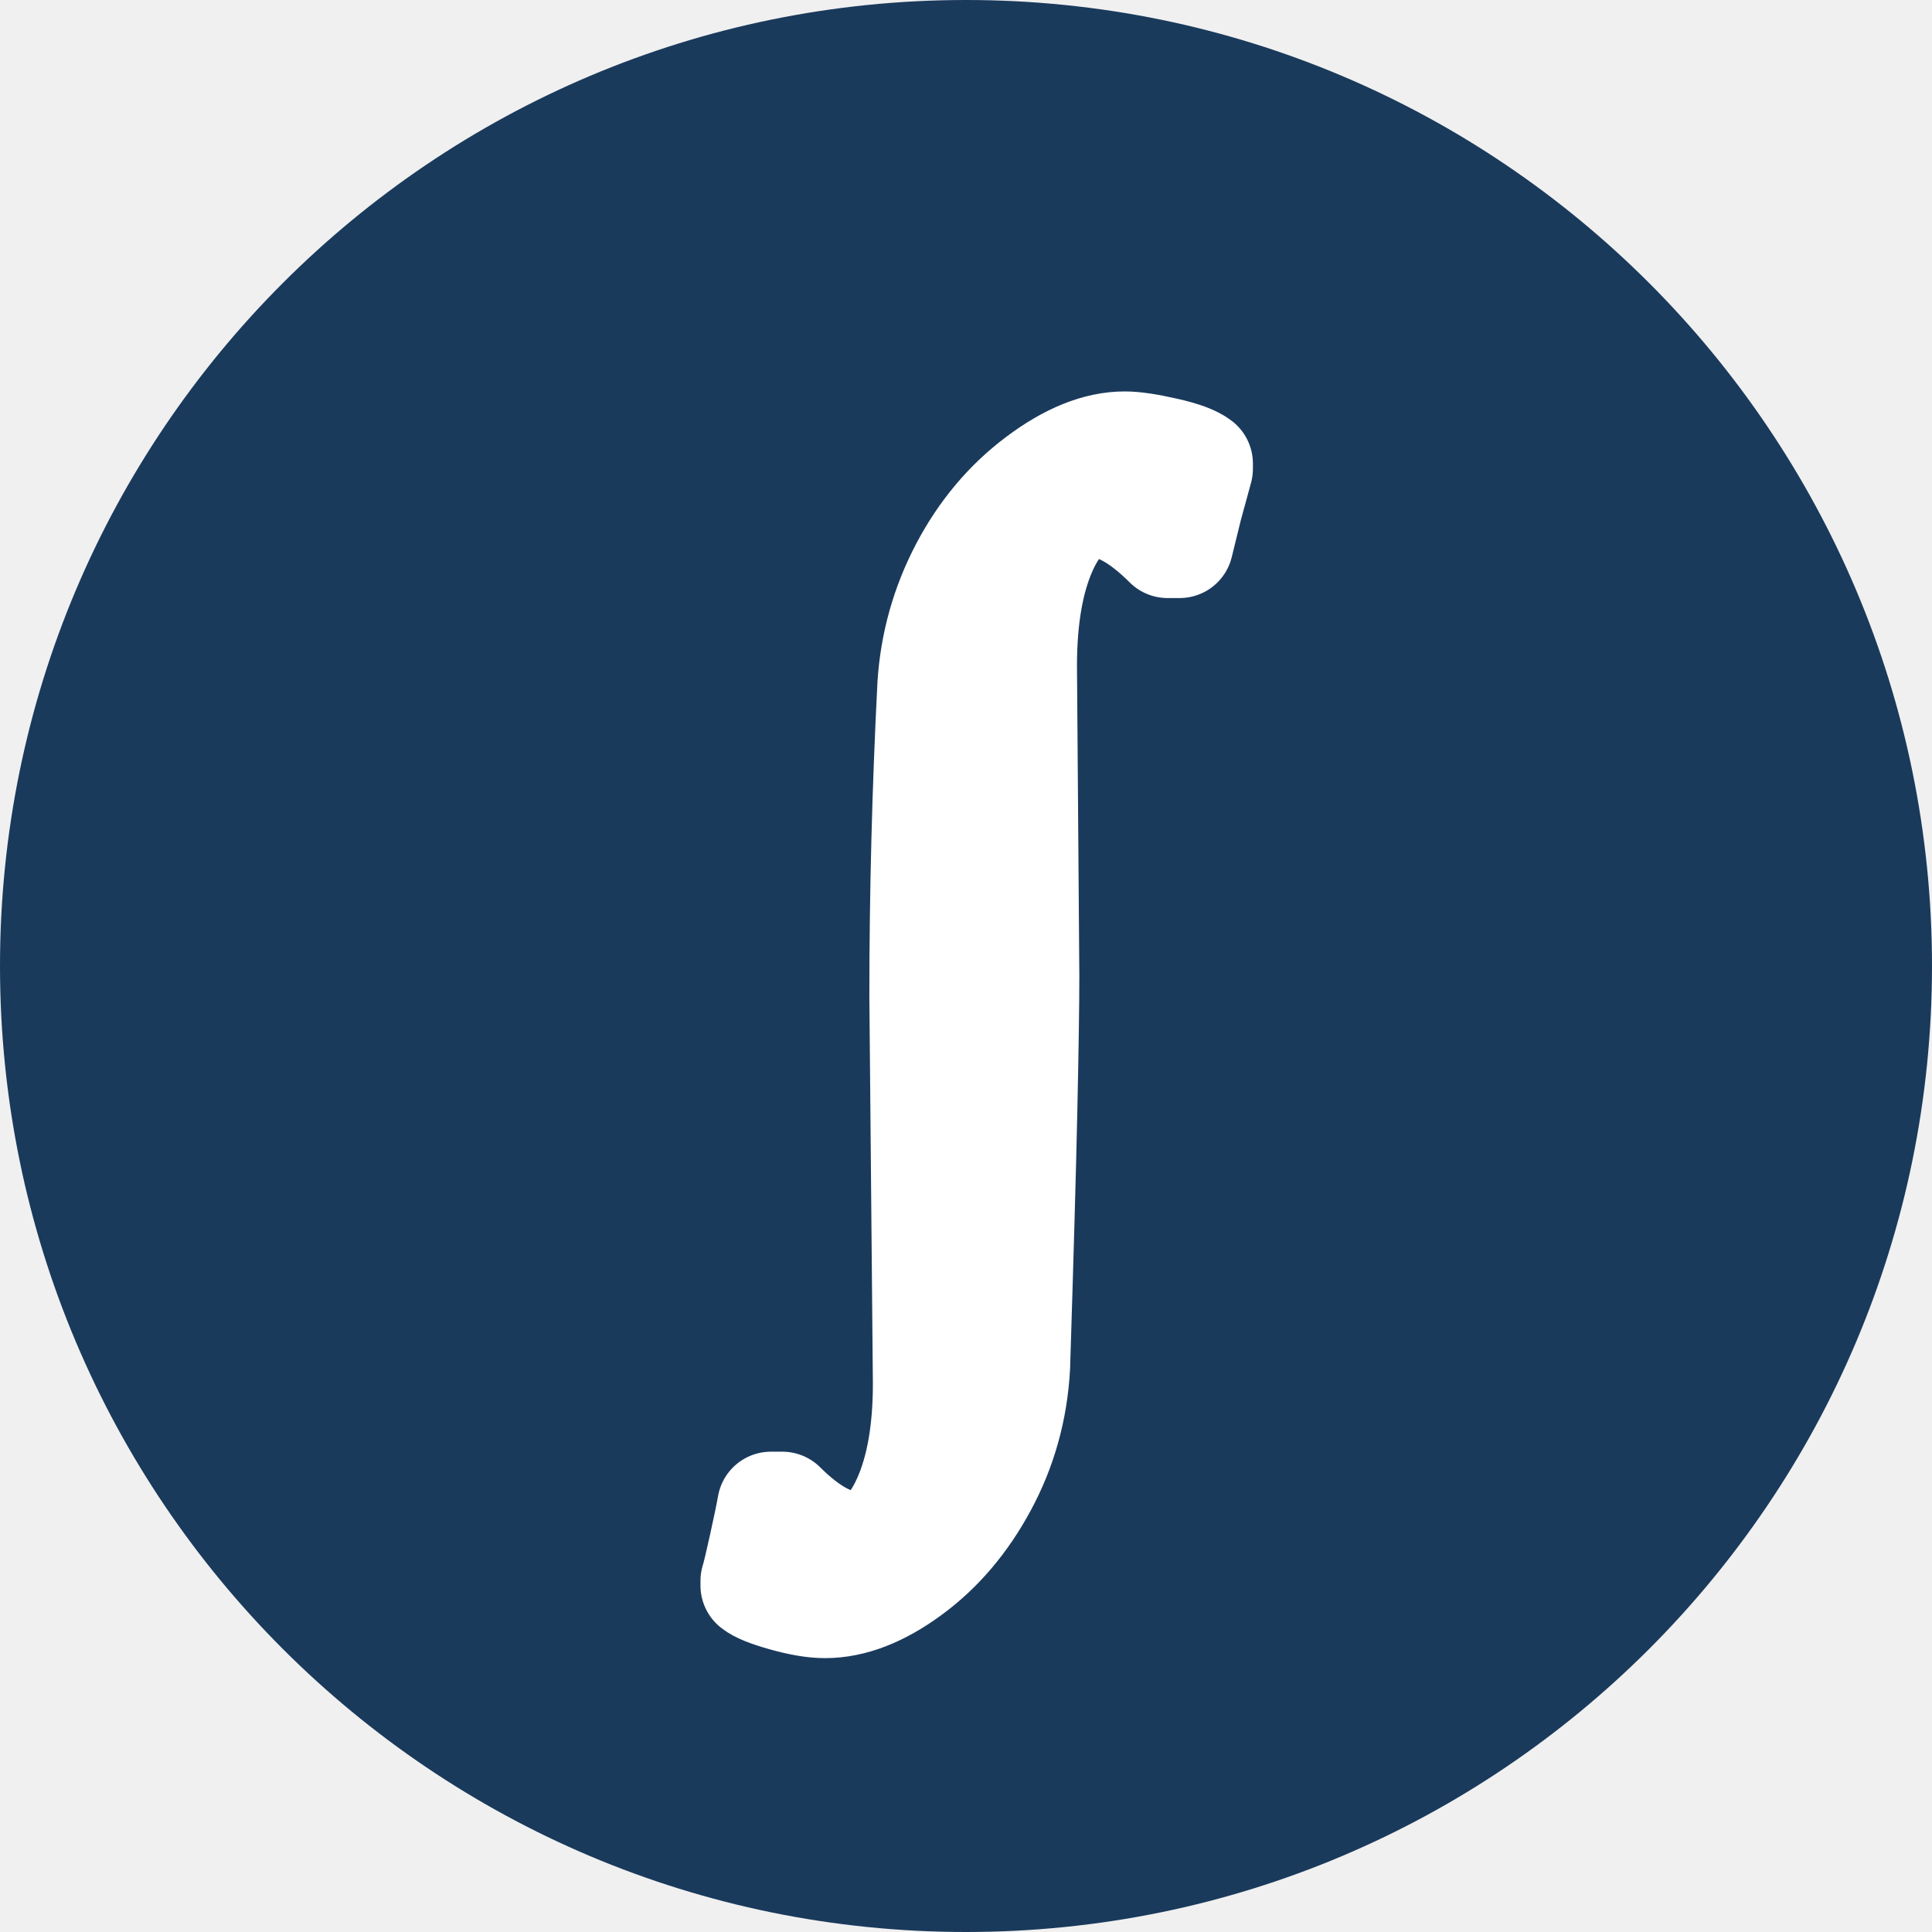
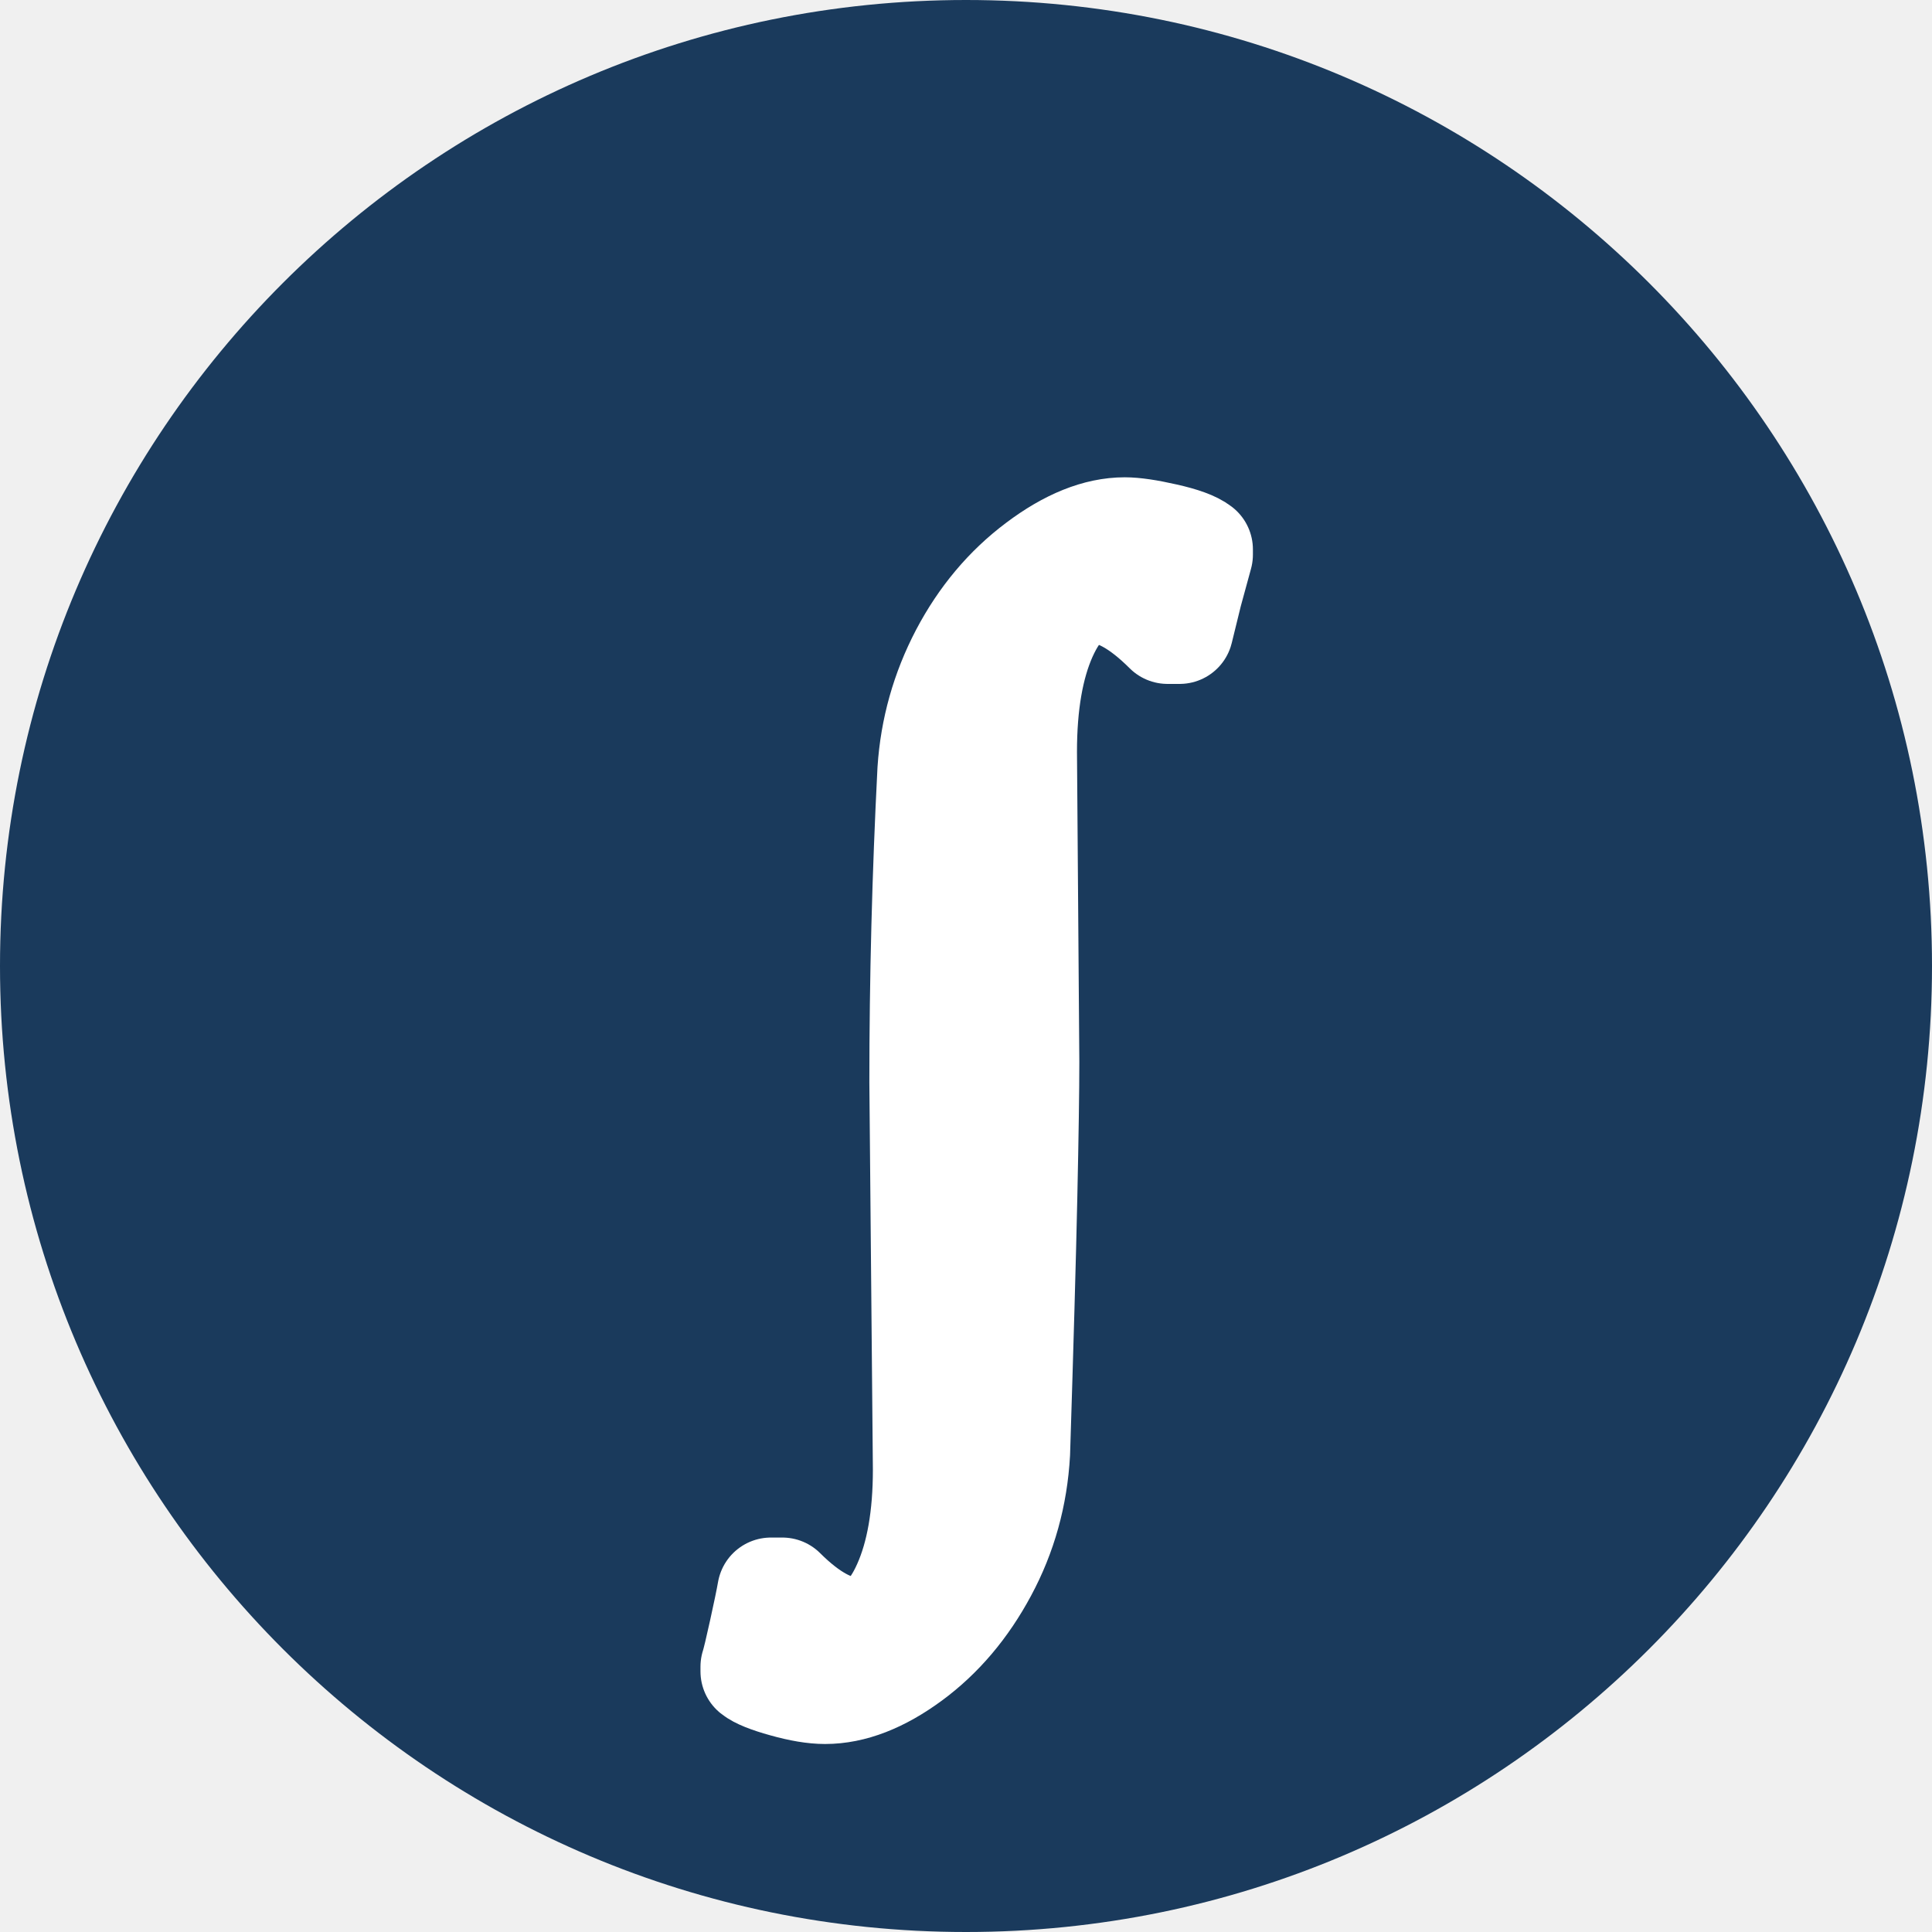
<svg xmlns="http://www.w3.org/2000/svg" viewBox="0 0 180 180" width="180" height="180">
  <circle cx="90" cy="90" r="90" fill="#1a3a5c" />
-   <text x="90" y="120" fill="#fff" stroke="#fff" stroke-width="10" stroke-linejoin="round" font-size="110" font-family="Times New Roman, Georgia, serif" font-style="italic" font-weight="bold" text-anchor="middle">∫</text>
+   <text x="90" y="128" fill="#fff" stroke="#fff" stroke-width="10" stroke-linejoin="round" font-size="110" font-family="Times New Roman, Georgia, serif" font-style="italic" font-weight="bold" text-anchor="middle">∫</text>
</svg>
